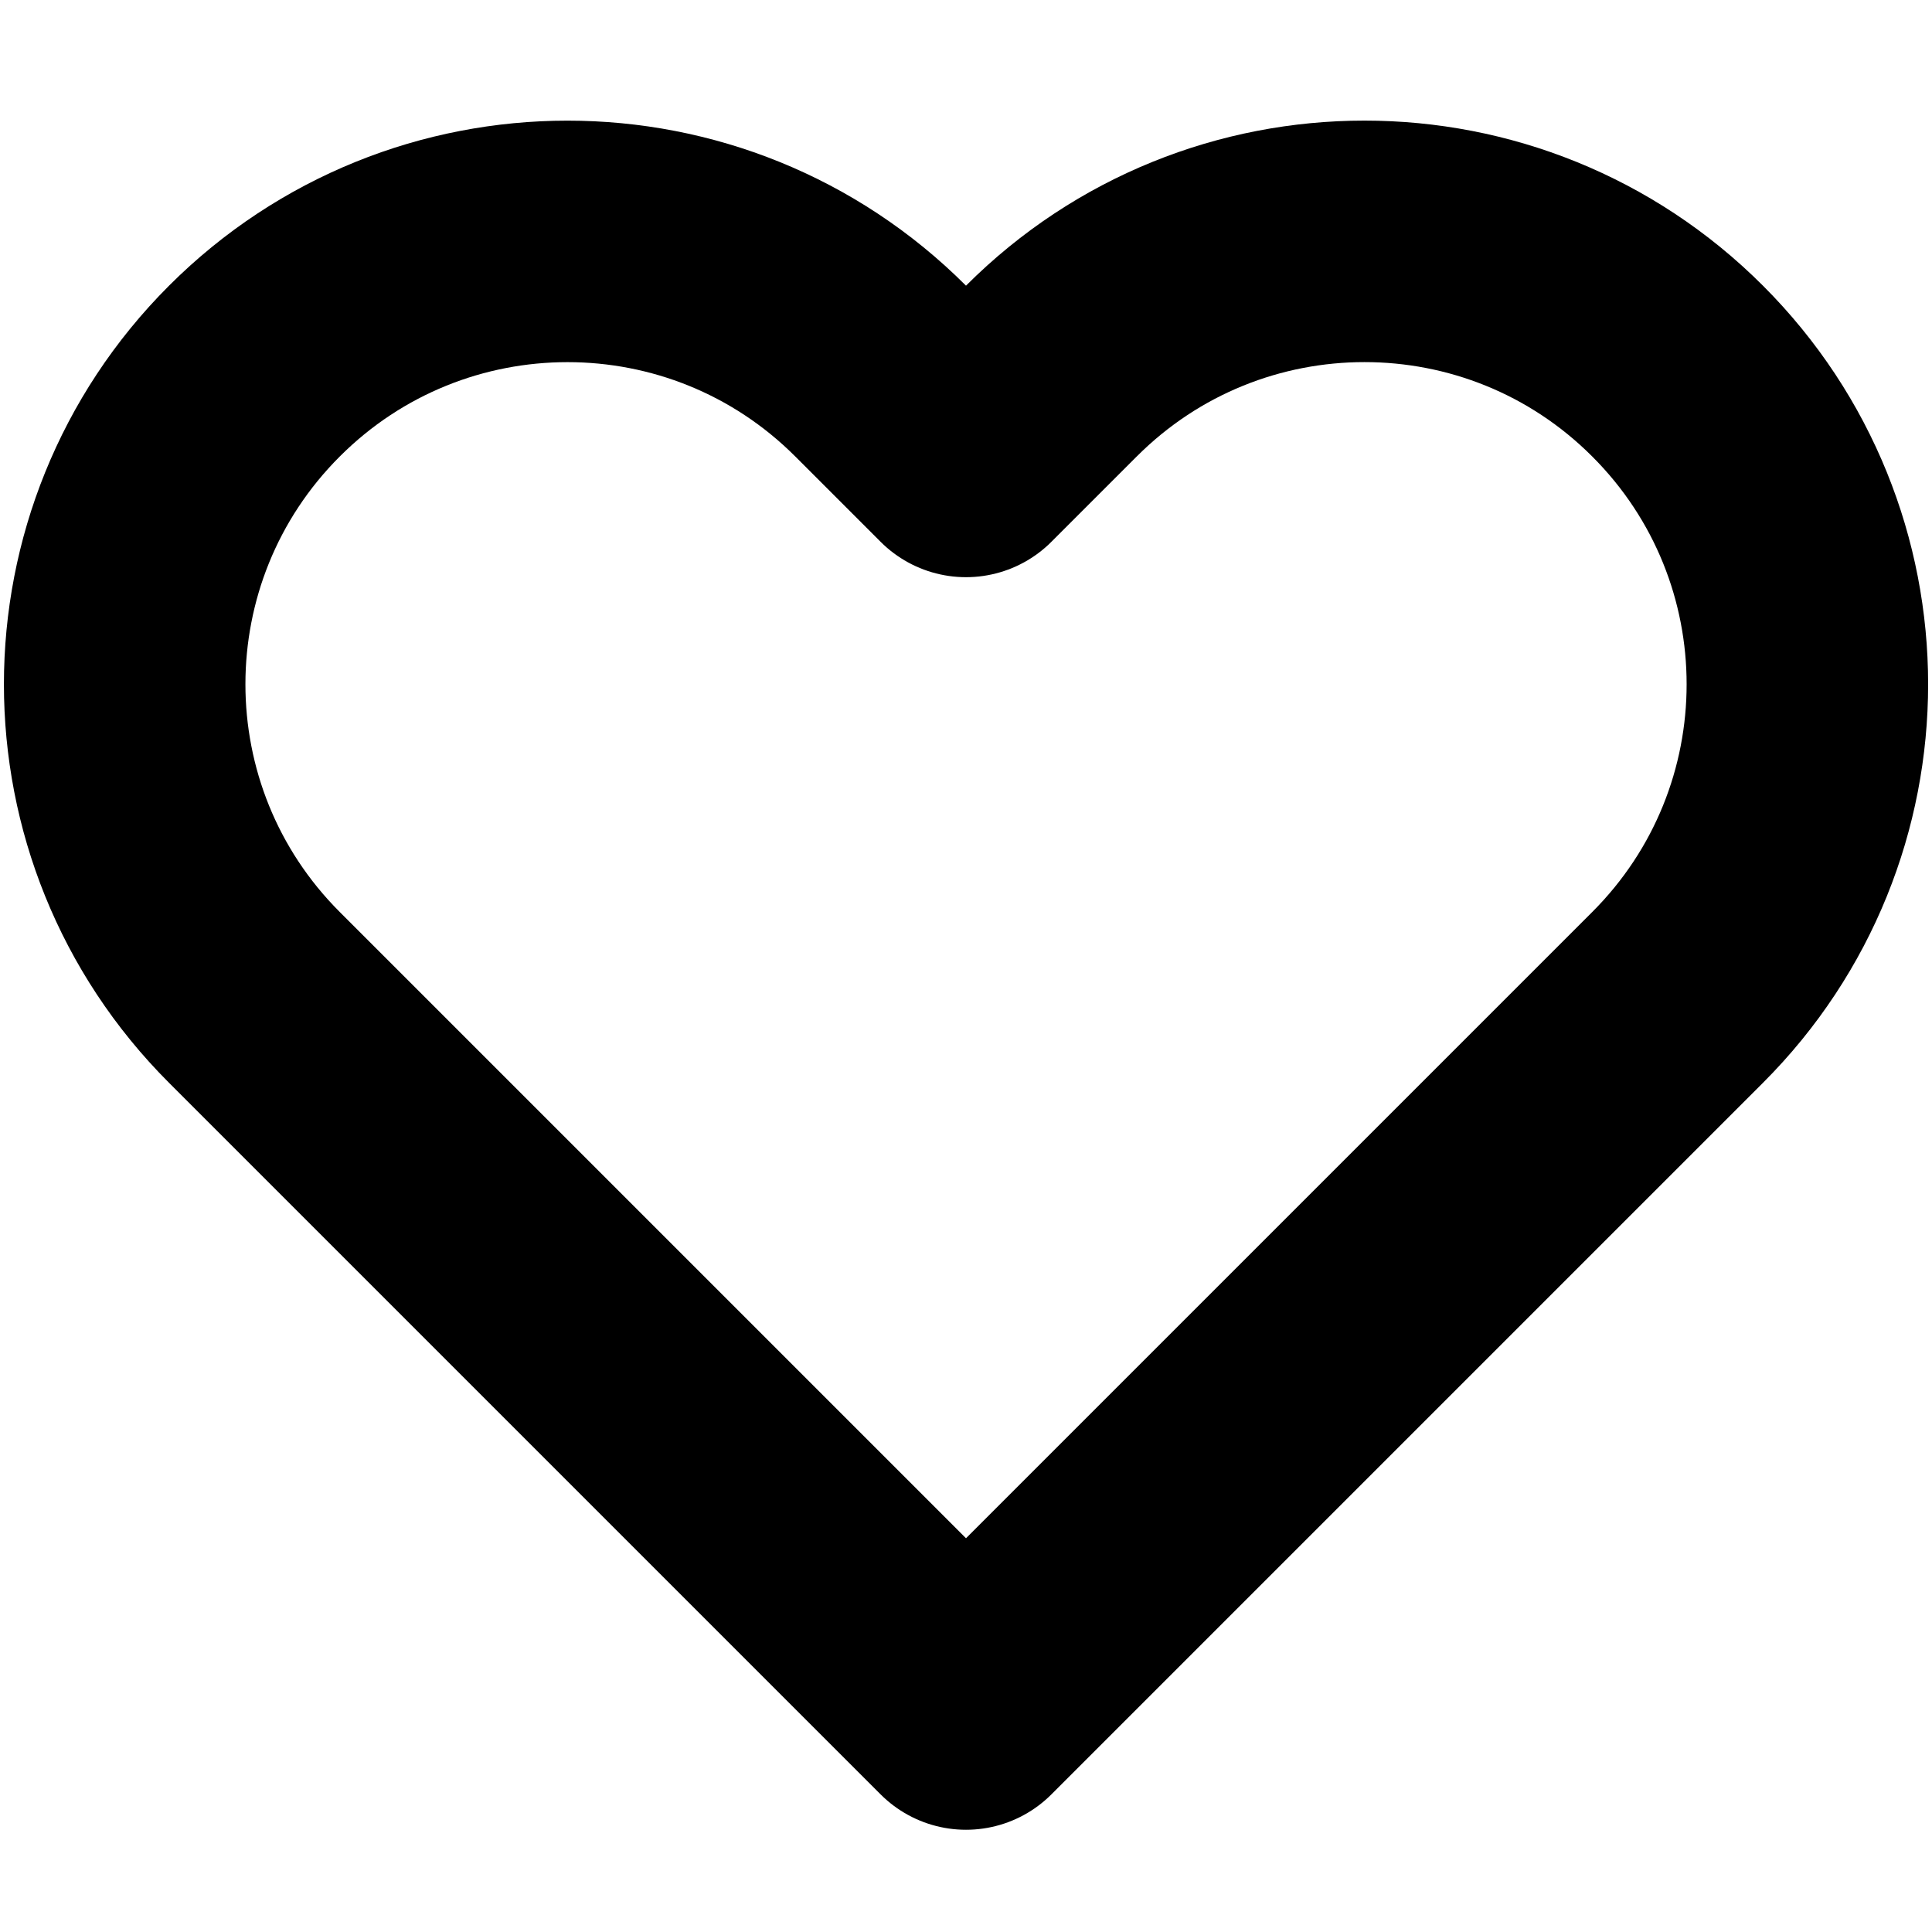
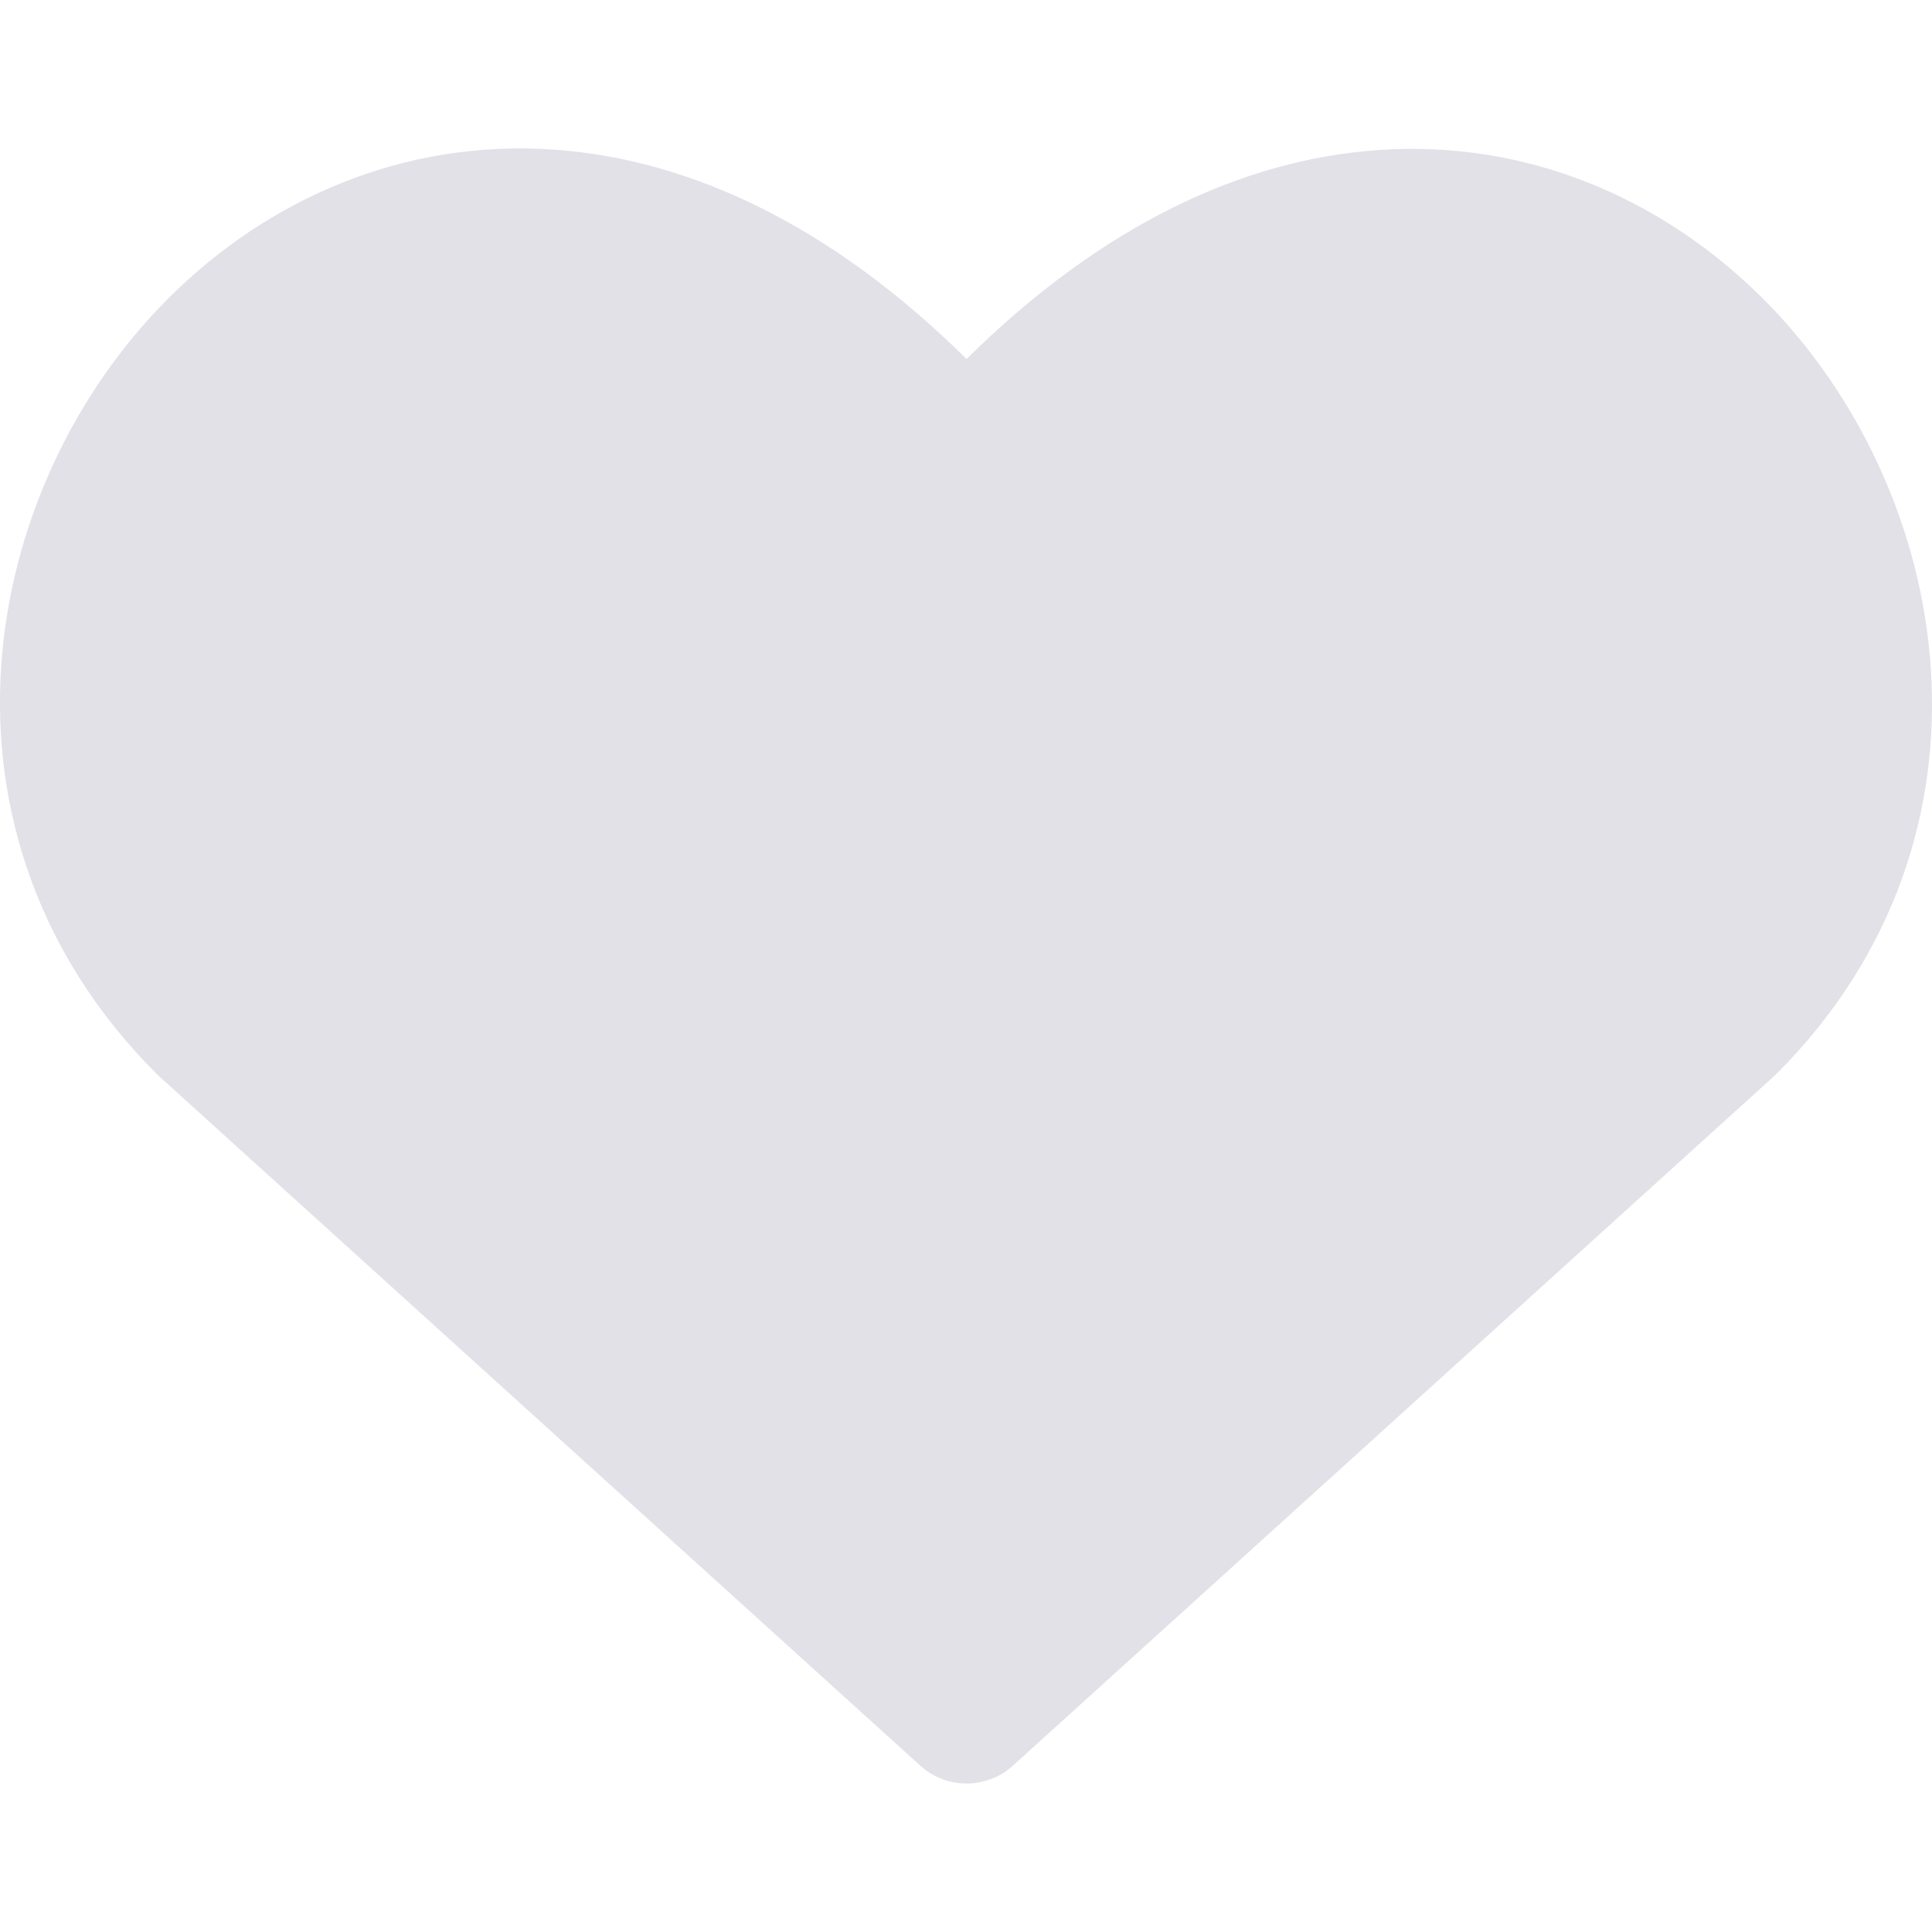
- <svg xmlns="http://www.w3.org/2000/svg" width="24" height="24" viewBox="0 0 24 24" fill="none" stroke="currentColor" stroke-width="3" stroke-linecap="round" stroke-linejoin="round" class="feather feather-heart">
-   <path d="M20.84 4.61a5.5 5.5 0 0 0-7.78 0L12 5.67l-1.06-1.06a5.5 5.5 0 0 0-7.78 7.78l1.06 1.06L12 21.23l7.78-7.78 1.06-1.06a5.5 5.5 0 0 0 0-7.78z" />
+ <svg xmlns="http://www.w3.org/2000/svg" fill="none" viewBox="0 0 32 32" id="Heart--Streamline-Core" height="32" width="32">
+   <g id="heart--reward-social-rating-media-heart-it-like-favorite-love">
+     <path id="Union" fill="#e2e1e8" fill-rule="evenodd" d="M9.197 2.48c2.241 0.162 4.577 1.255 6.812 3.466 2.235 -2.211 4.568 -3.301 6.807 -3.46 2.527 -0.179 4.761 0.842 6.378 2.454 3.178 3.168 4.176 8.901 0.232 12.845 -0.013 0.013 -0.027 0.026 -0.041 0.039L16.777 29.245c-0.435 0.394 -1.099 0.394 -1.534 0L2.633 17.824c-0.014 -0.013 -0.028 -0.026 -0.041 -0.039 -3.964 -3.964 -2.971 -9.698 0.217 -12.864 1.62 -1.609 3.859 -2.624 6.388 -2.441Z" clip-rule="evenodd" stroke-width="2.286" />
+   </g>
</svg>
